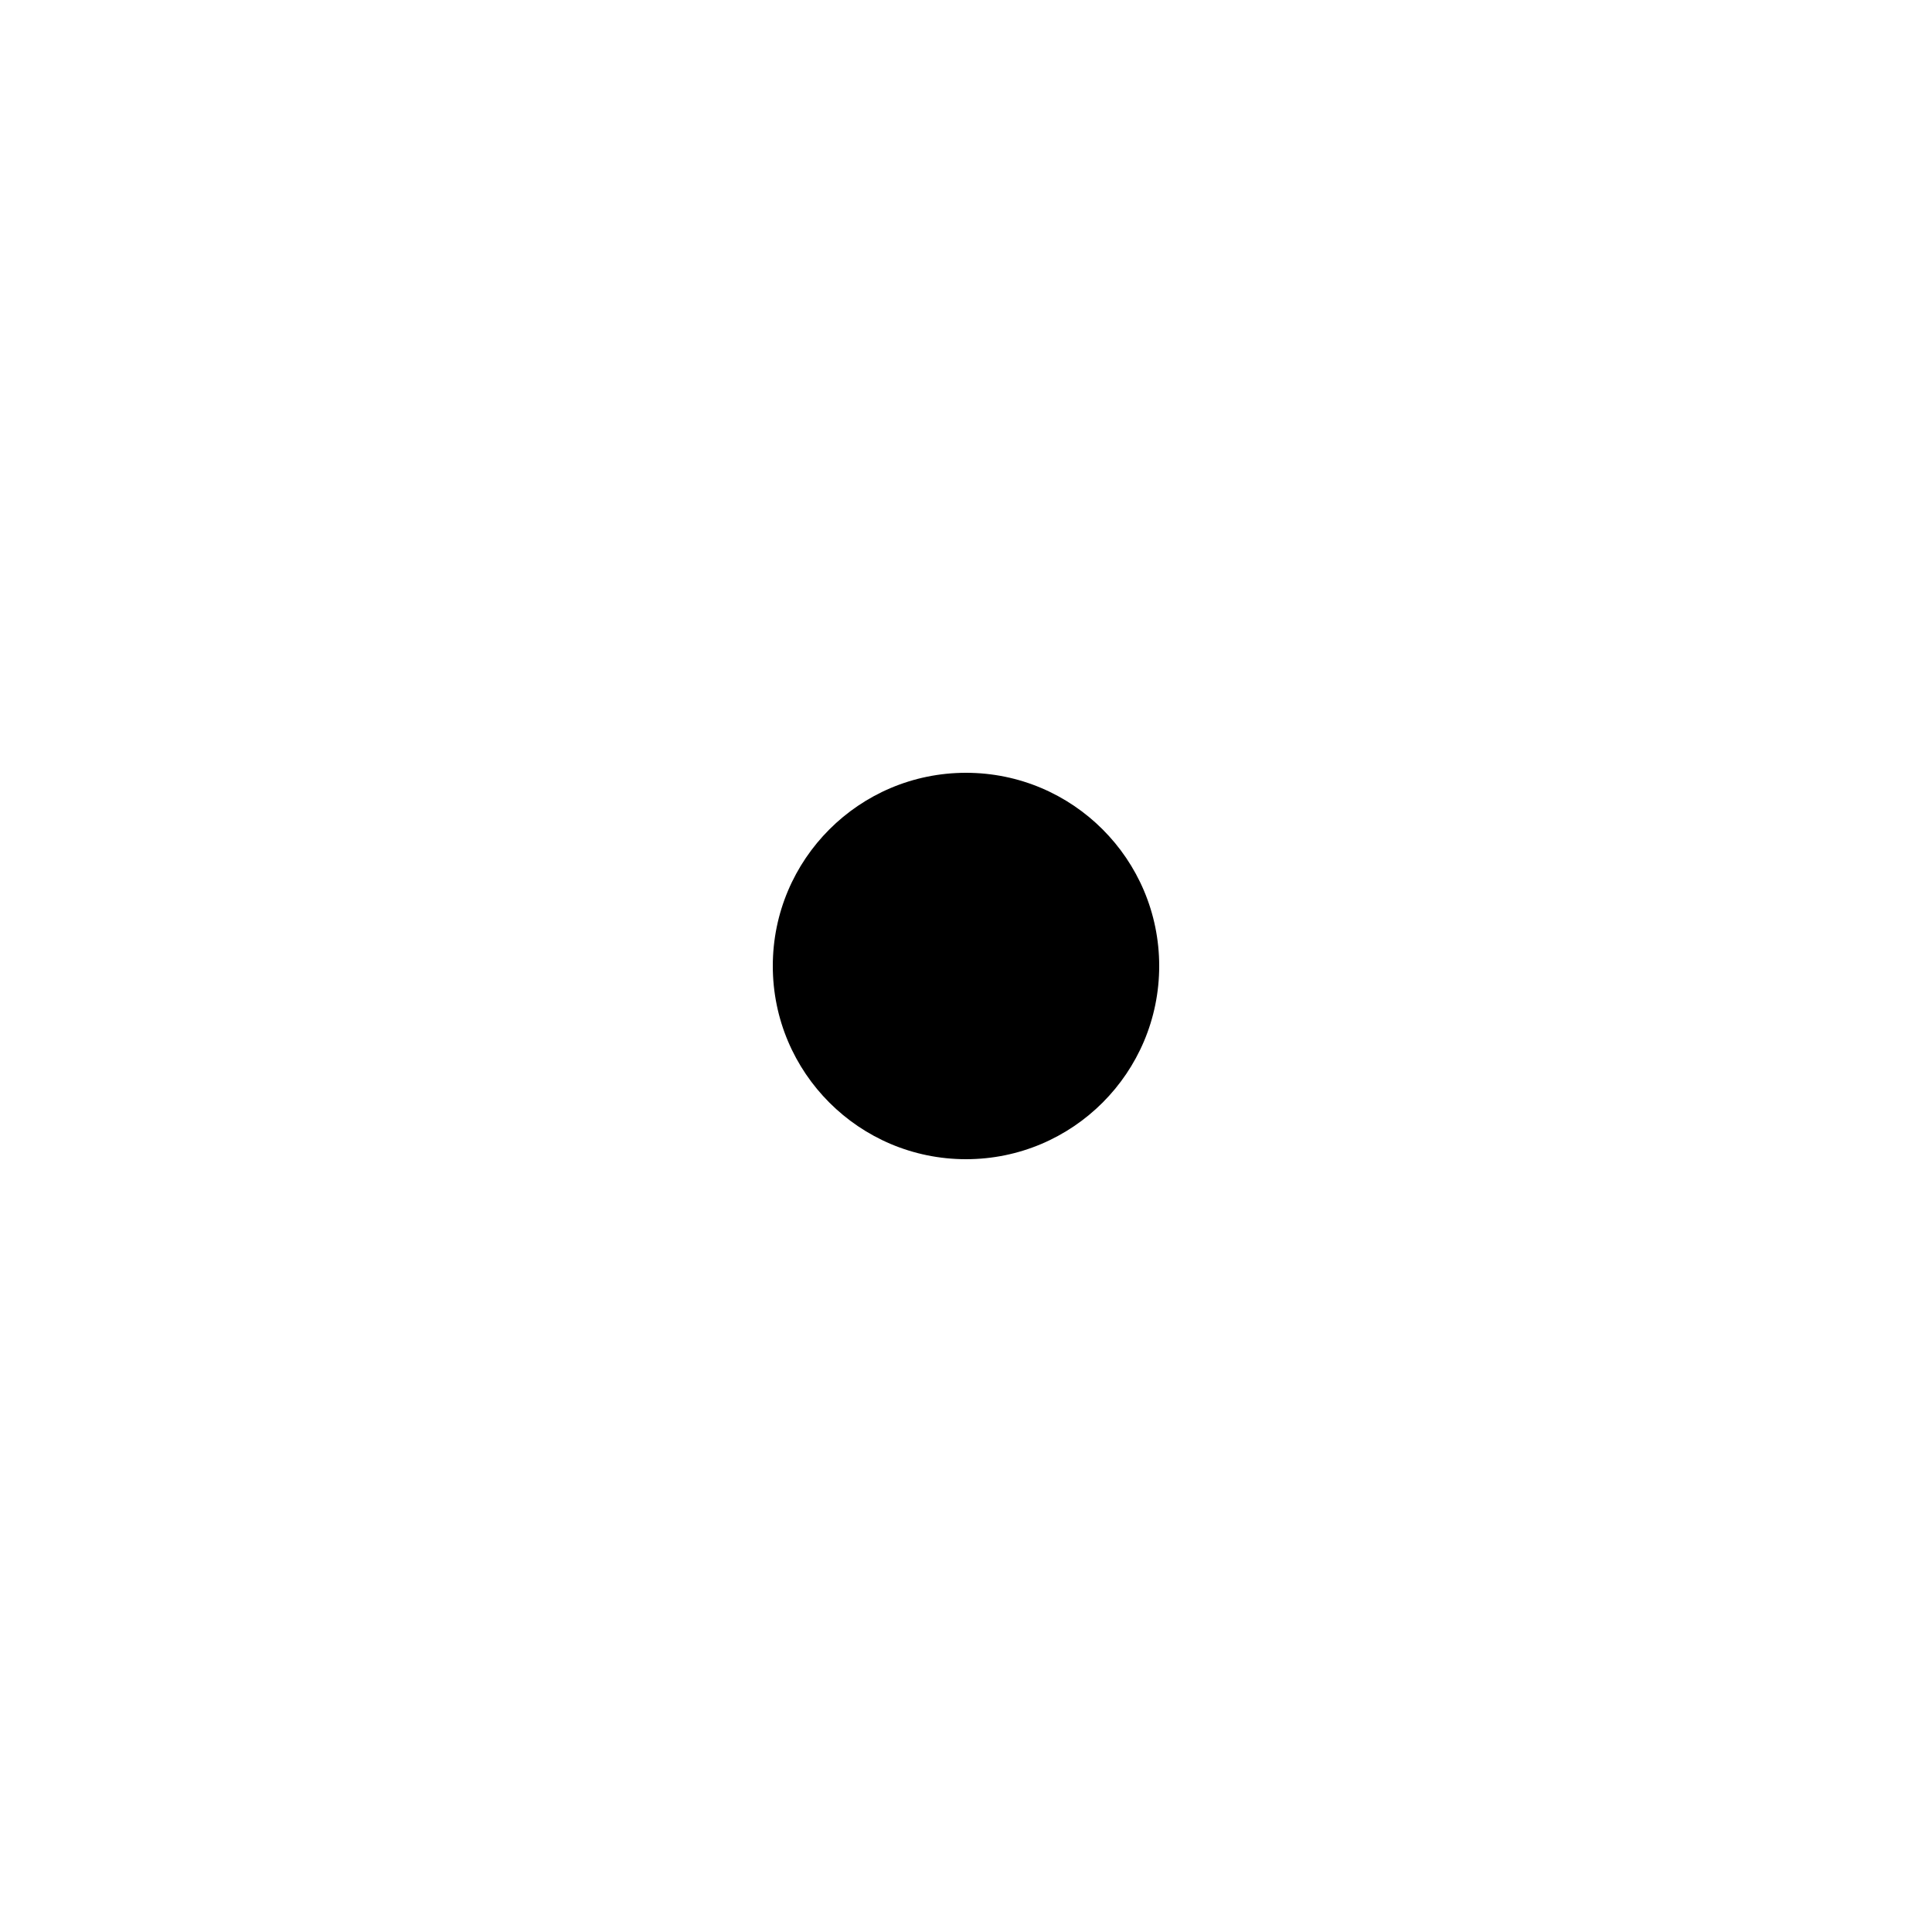
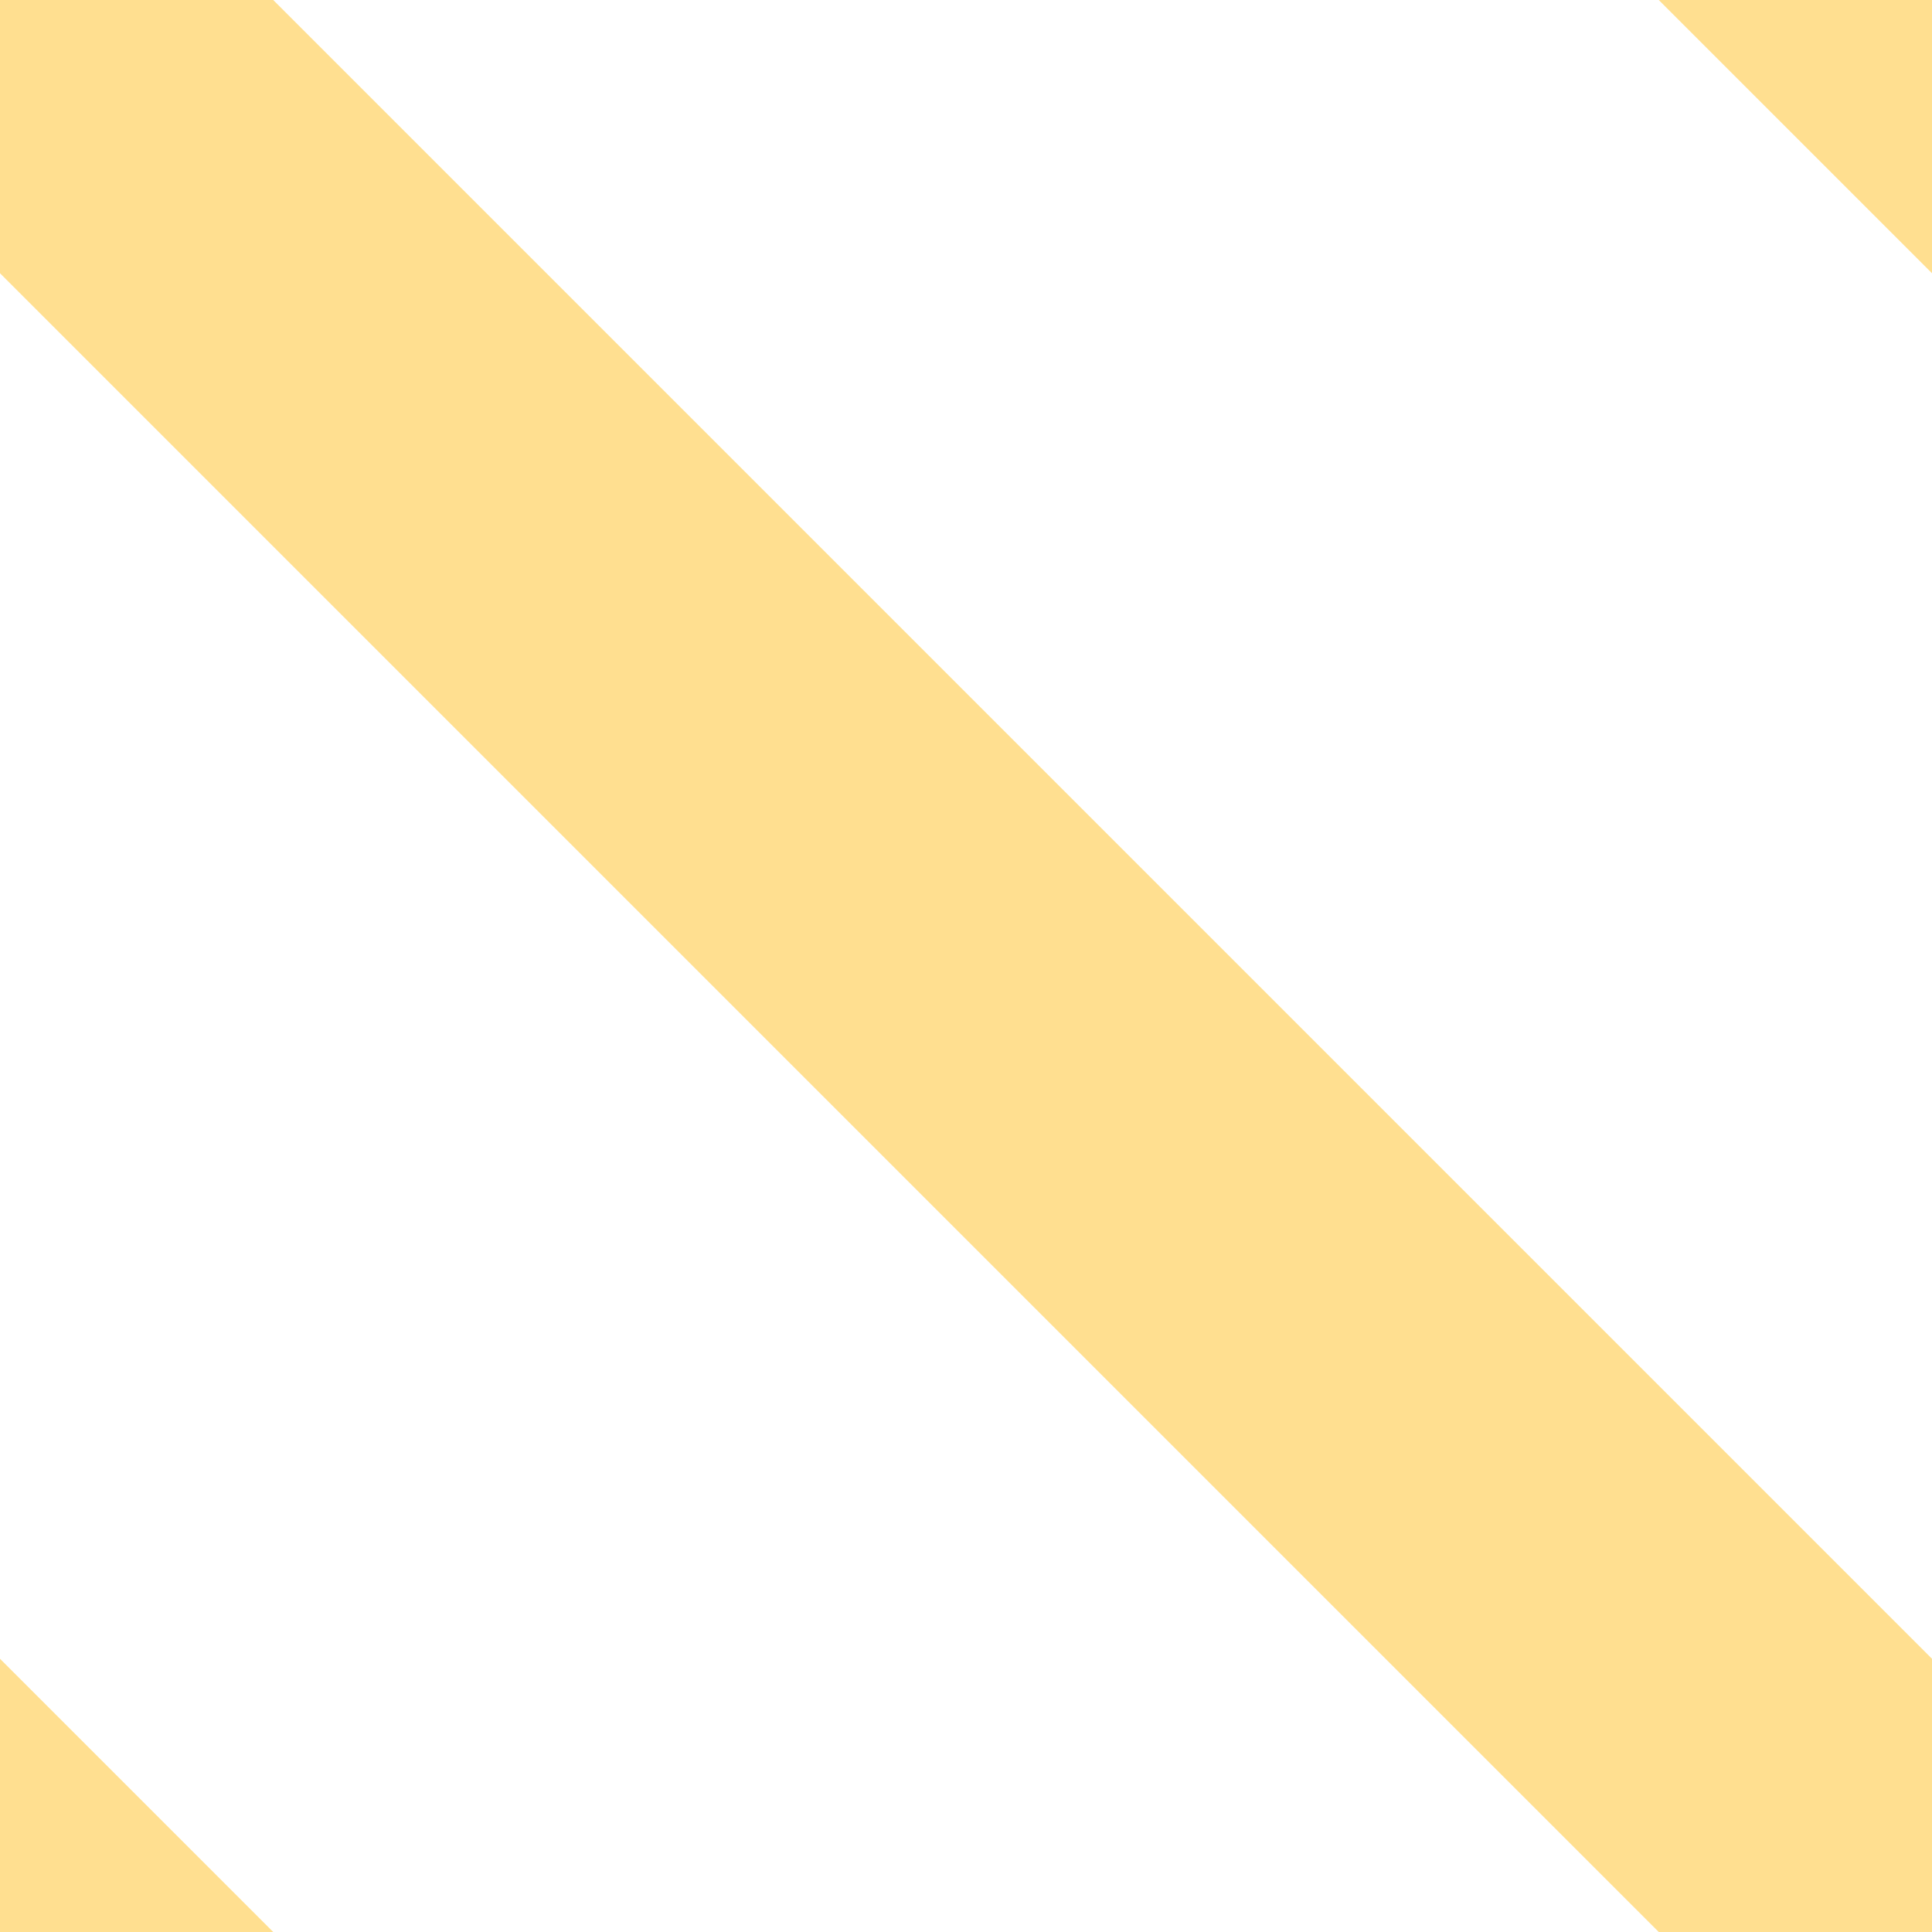
<svg xmlns="http://www.w3.org/2000/svg" width="10px" height="10px" viewBox="0 0 10 10" version="1.1">
-   <g id="proposed_low" stroke="none" stroke-width="1" fill="none" fill-rule="evenodd">
-     <rect id="Rectangle-Copy-3" fill="#000000" x="4" y="4" width="2" height="2" rx="1" />
+   <g id="proposed_low" stroke="none" stroke-width="1" fill="none" fill-rule="evenodd" stroke-linecap="square">
+     <g id="yes-low-alt" transform="translate(-6, -5)" stroke="#FFDF90">
+       <g id="proposed-high">
+         <g stroke-width="2">
+           <path d="M16,15 L6,5" id="Line-Copy" />
+           <path d="M10,19 L0,9" id="Line-Copy-3" />
+           <path d="M21,10 L11,0" id="Line-Copy-2" />
+         </g>
+       </g>
+     </g>
  </g>
</svg>
